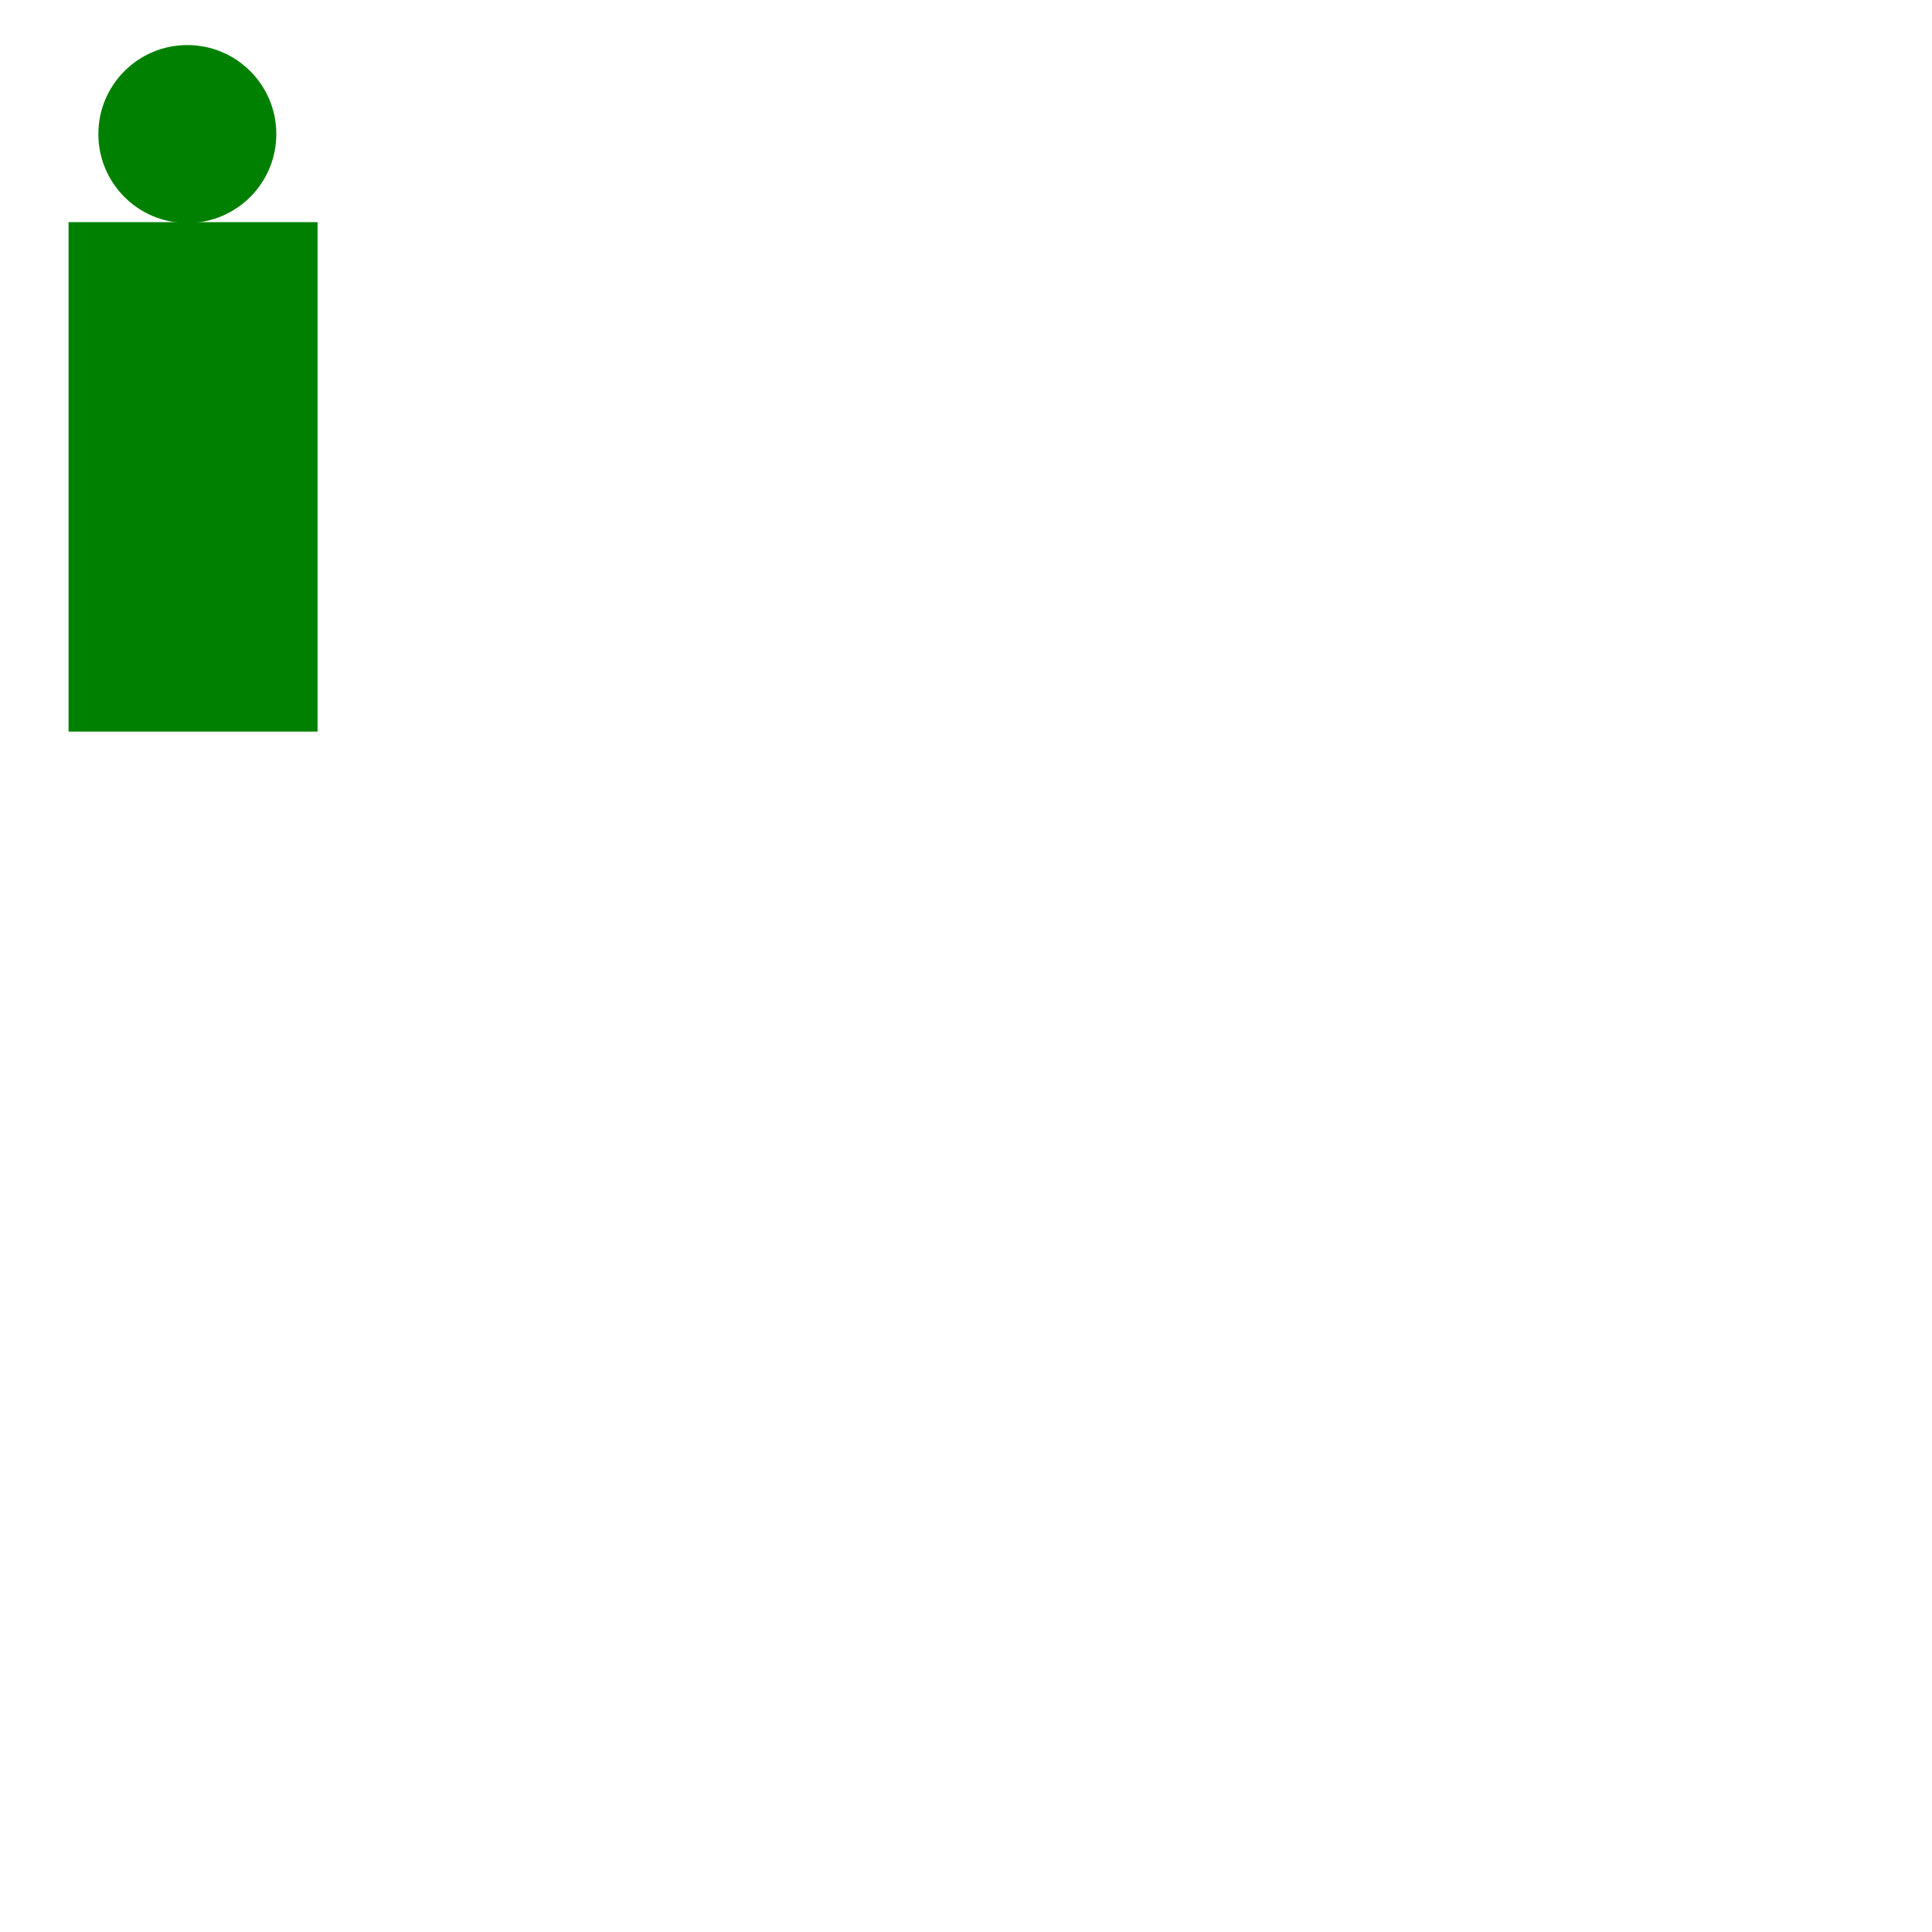
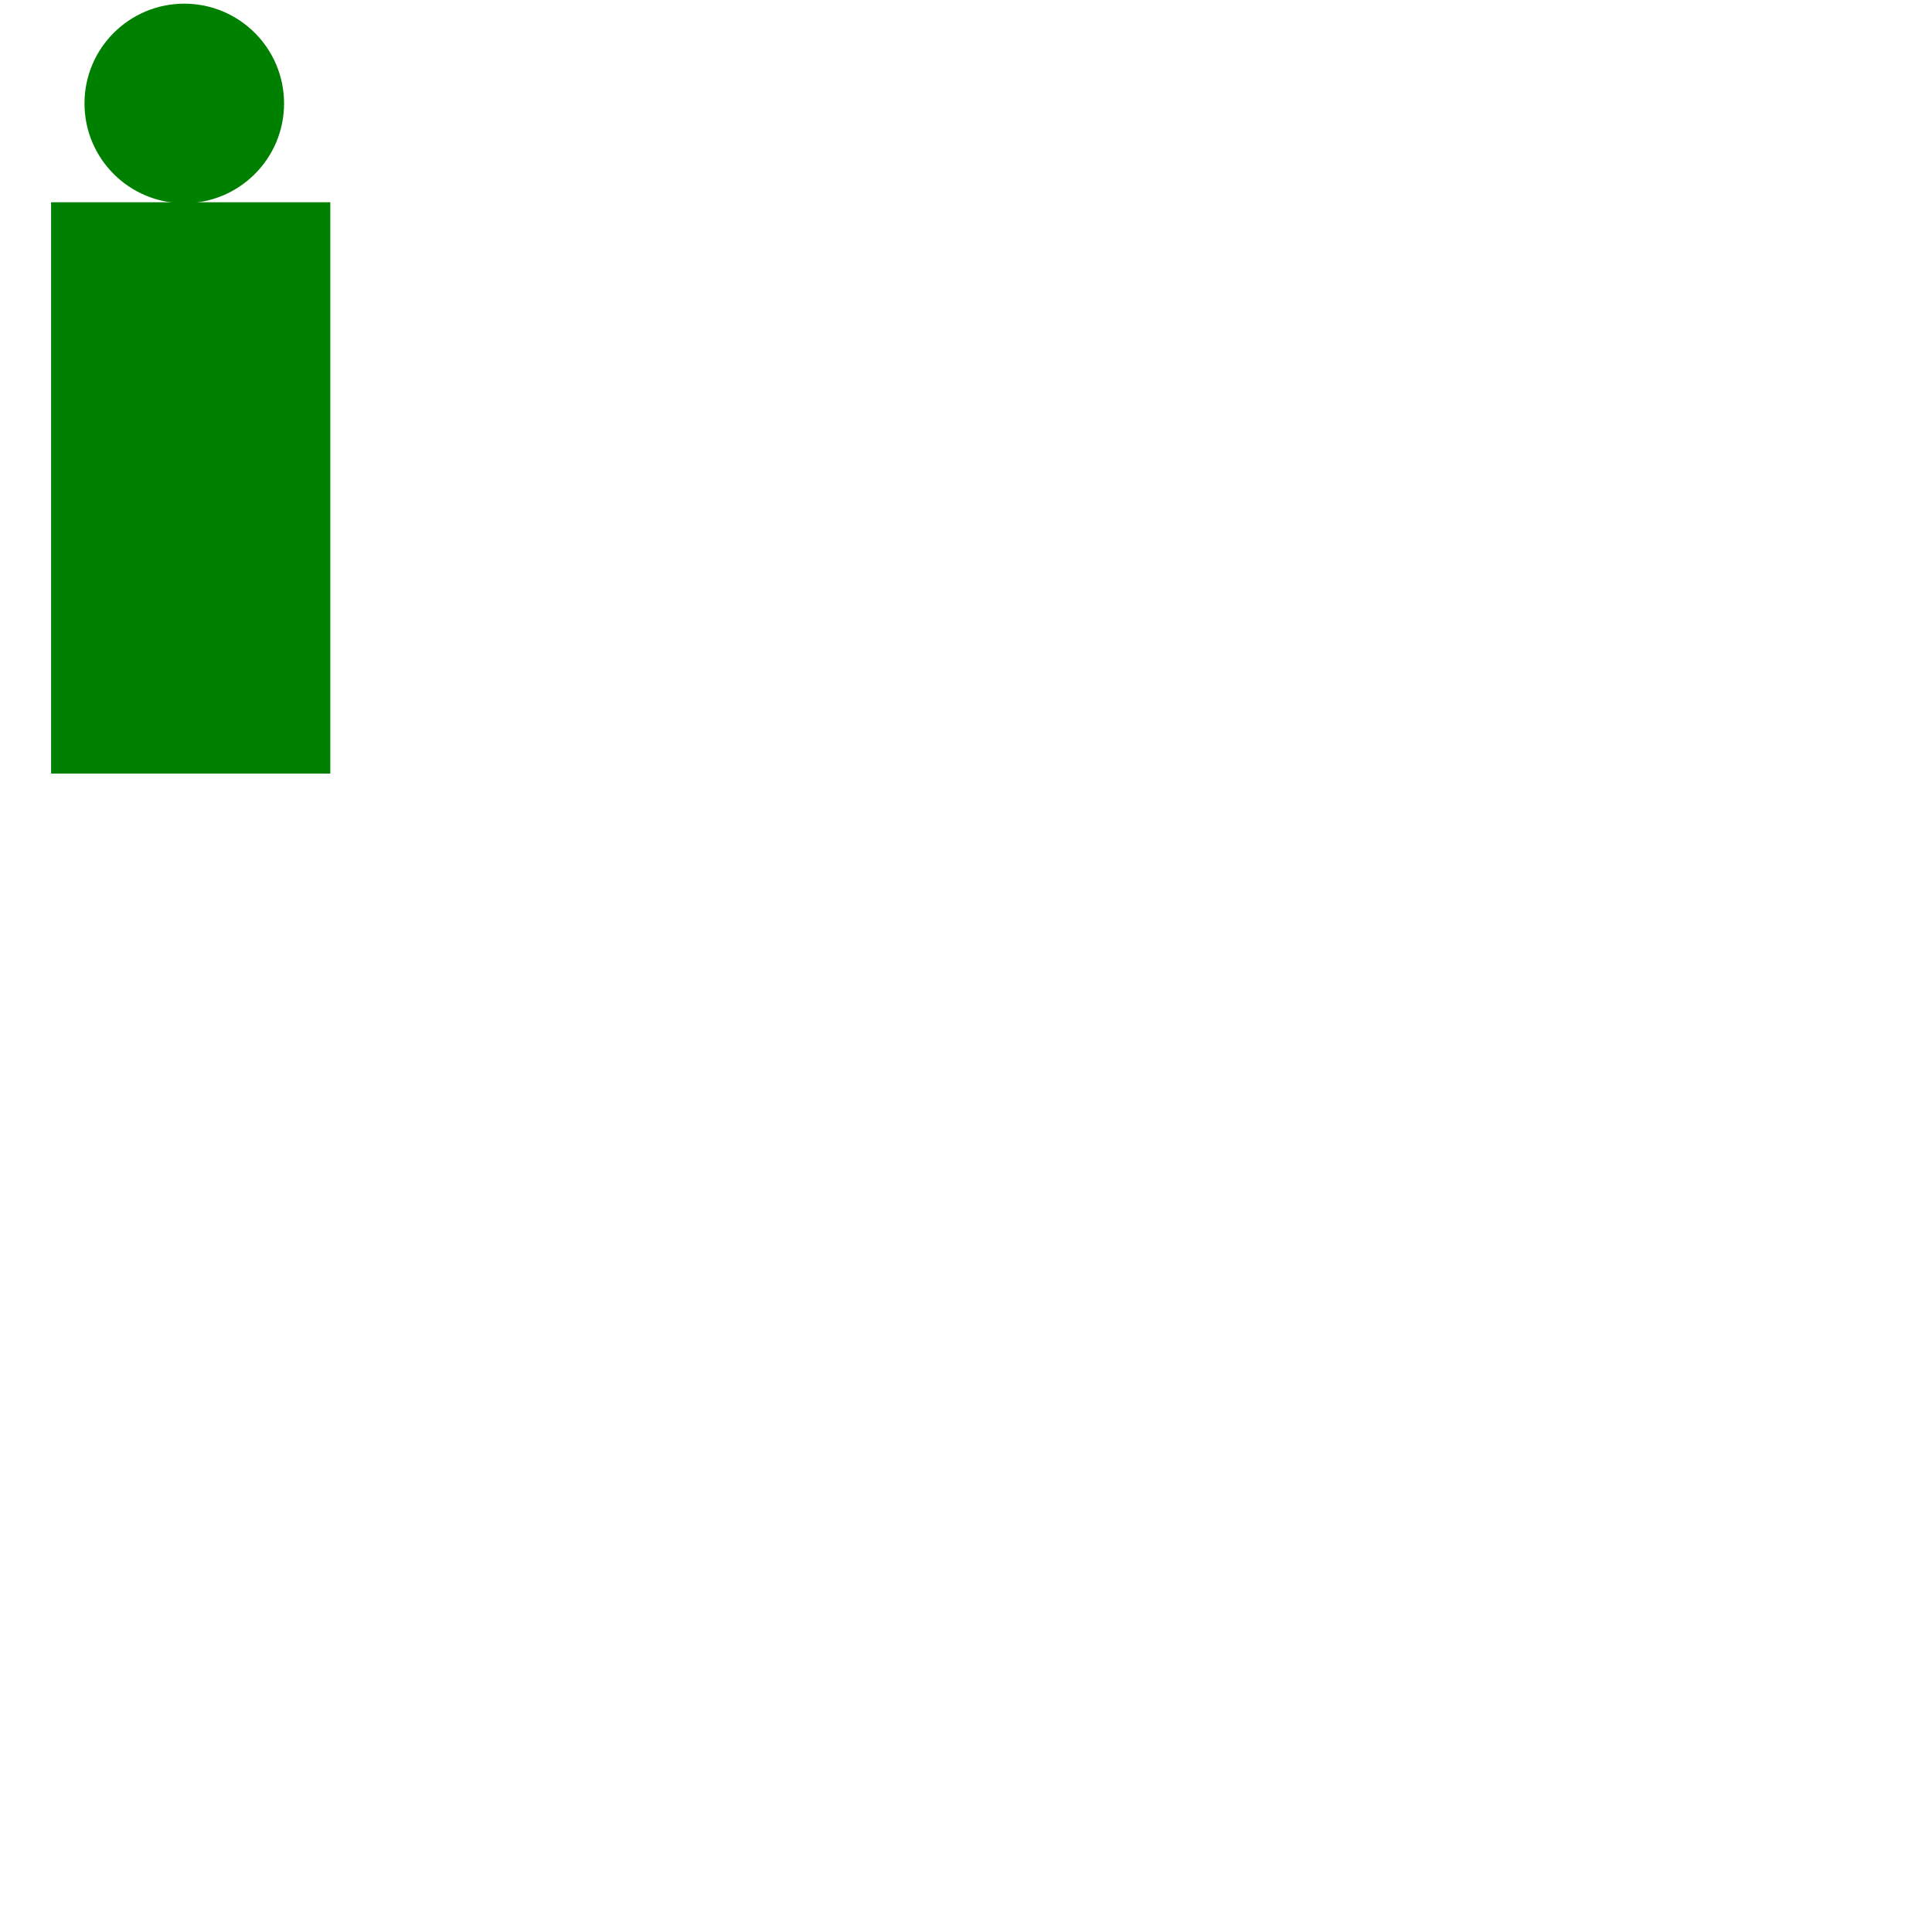
<svg xmlns="http://www.w3.org/2000/svg" width="500" height="500" viewBox="0 0 132.292 132.292" version="1.1" id="svg1">
  <defs id="defs1" />
  <g id="layer1">
-     <rect style="fill:#008000;stroke-width:0.265" id="rect2" width="17.05" height="34.884" x="4.695" y="15.211" />
-     <circle style="fill:#008000;stroke-width:0.265" id="path2" cx="12.828" cy="9.179" r="6.093" />
+     <rect style="fill:#008000;stroke-width:0.297" id="rect2" width="19.12" height="39.121" x="3.497" y="13.849" />
+     <circle style="fill:#008000;stroke-width:0.297" id="path2" cx="12.618" cy="7.084" r="6.833" />
  </g>
</svg>
